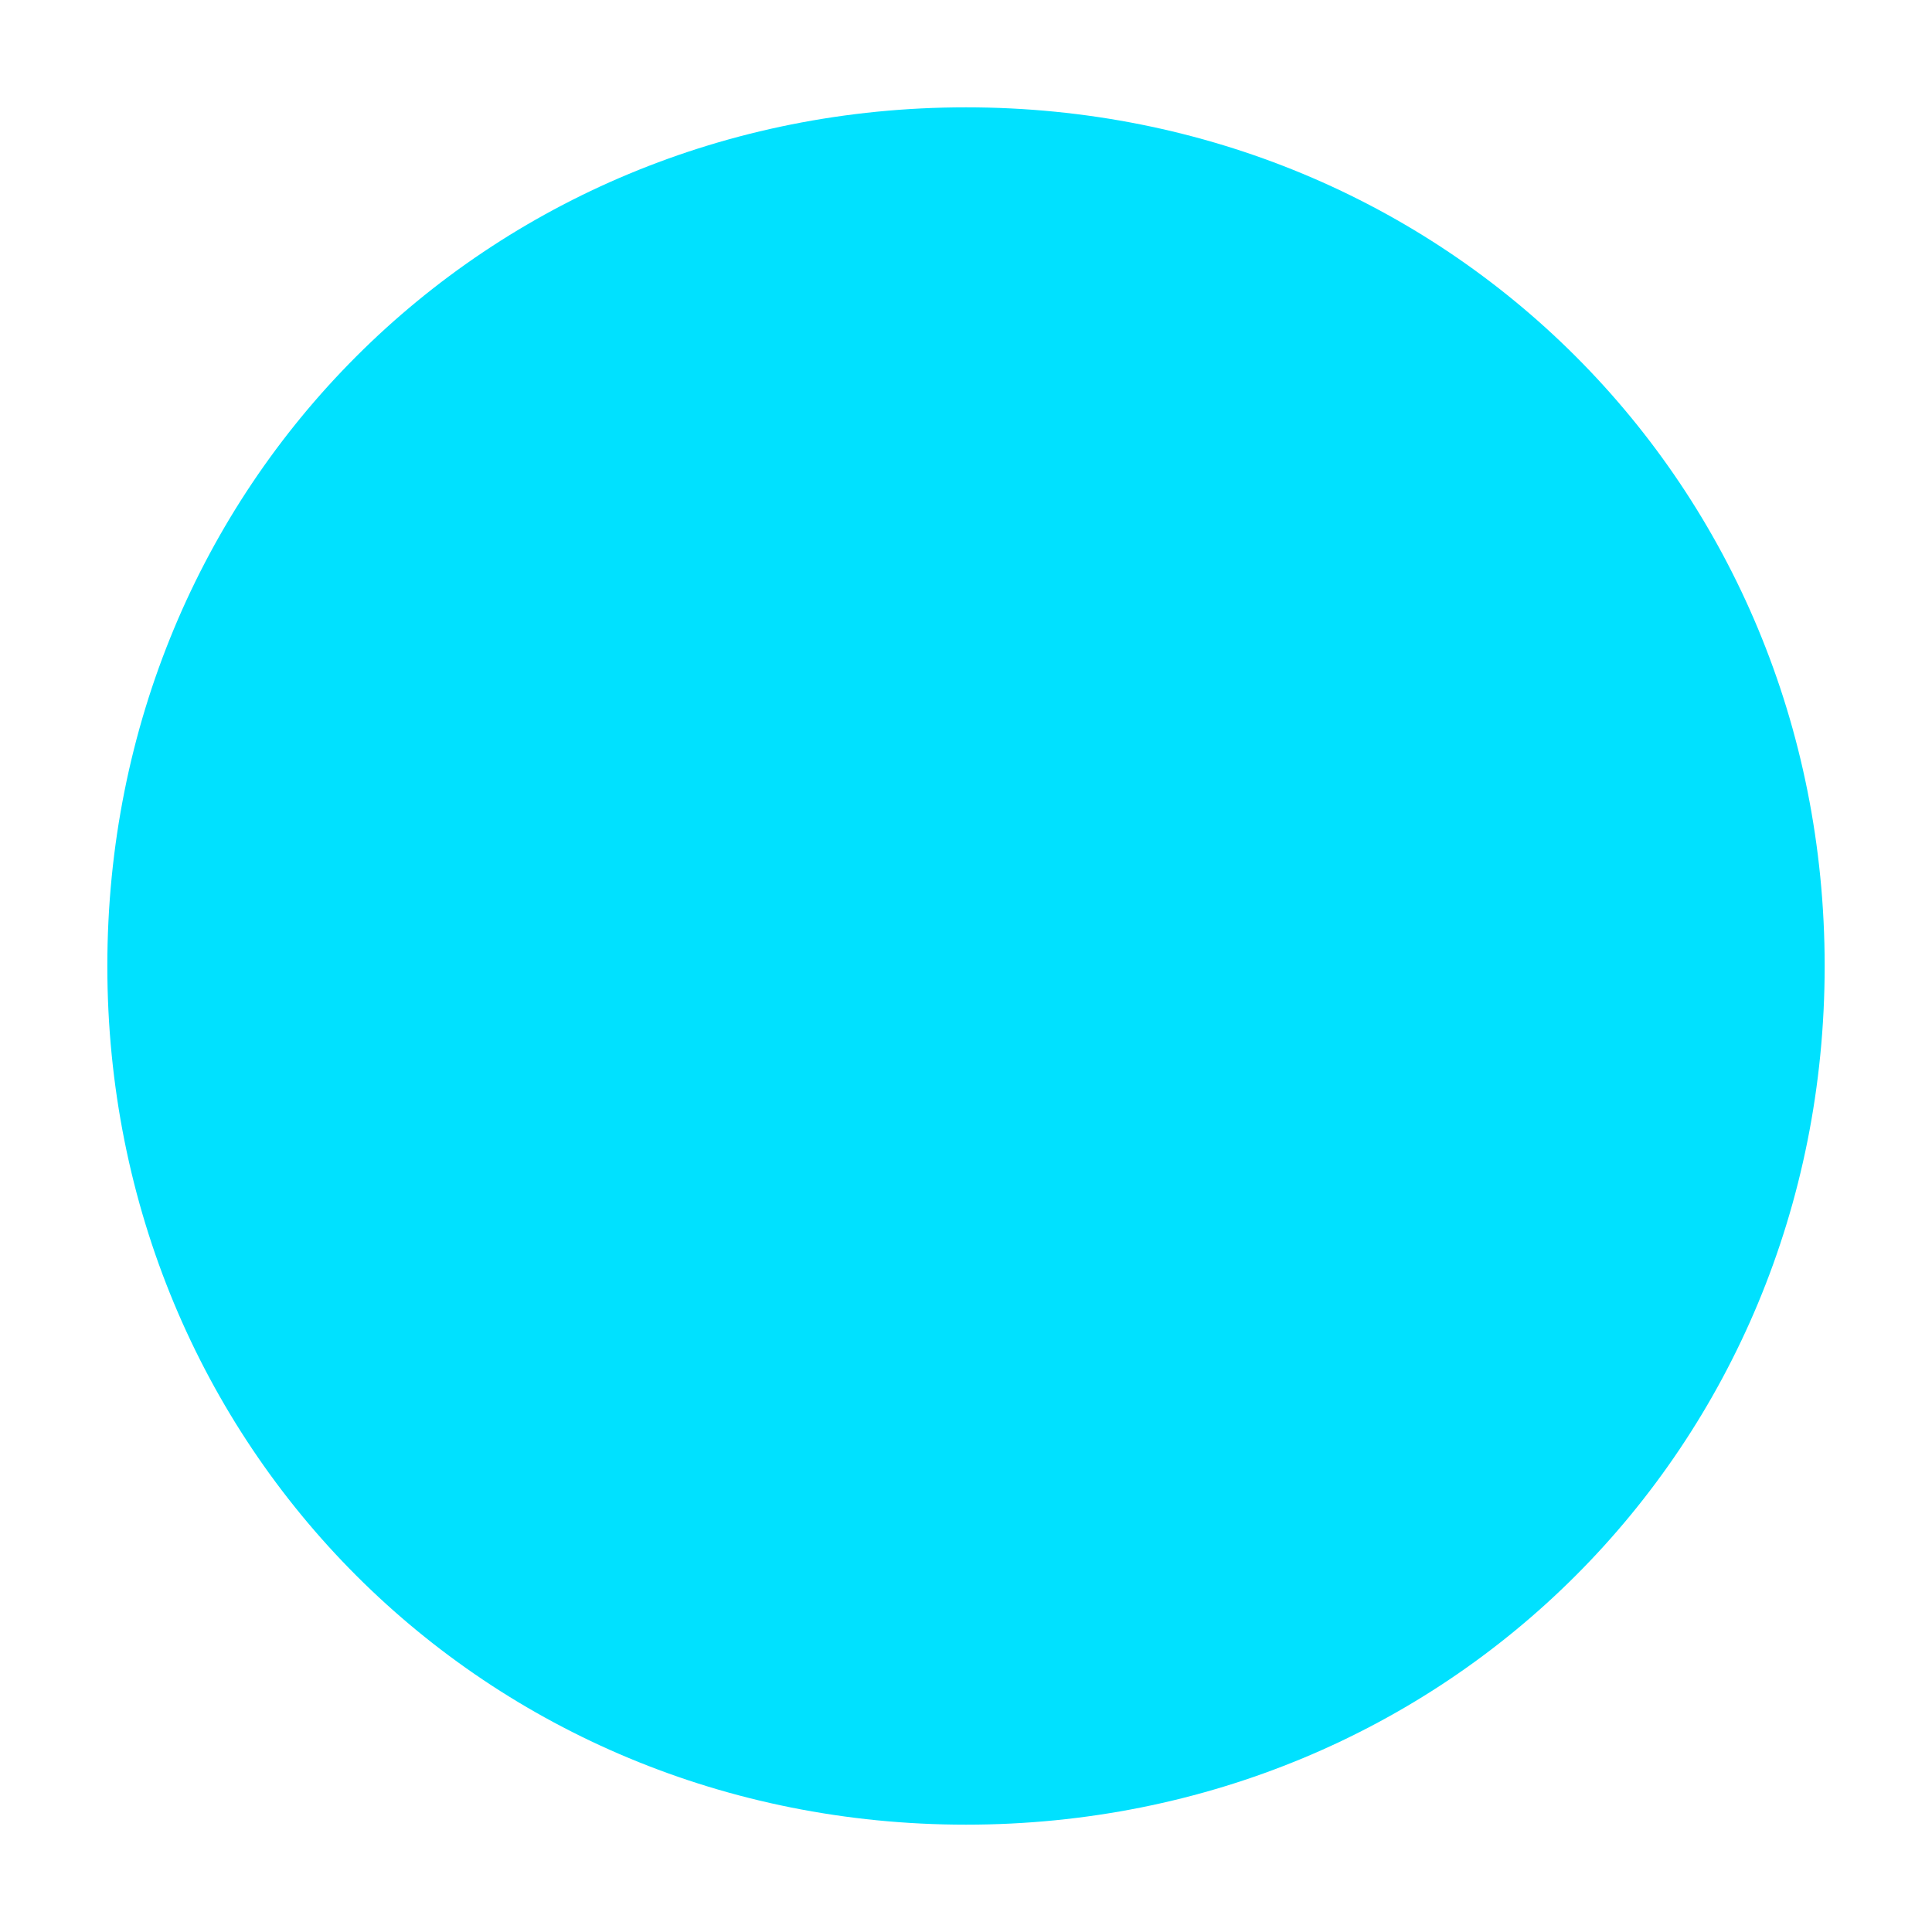
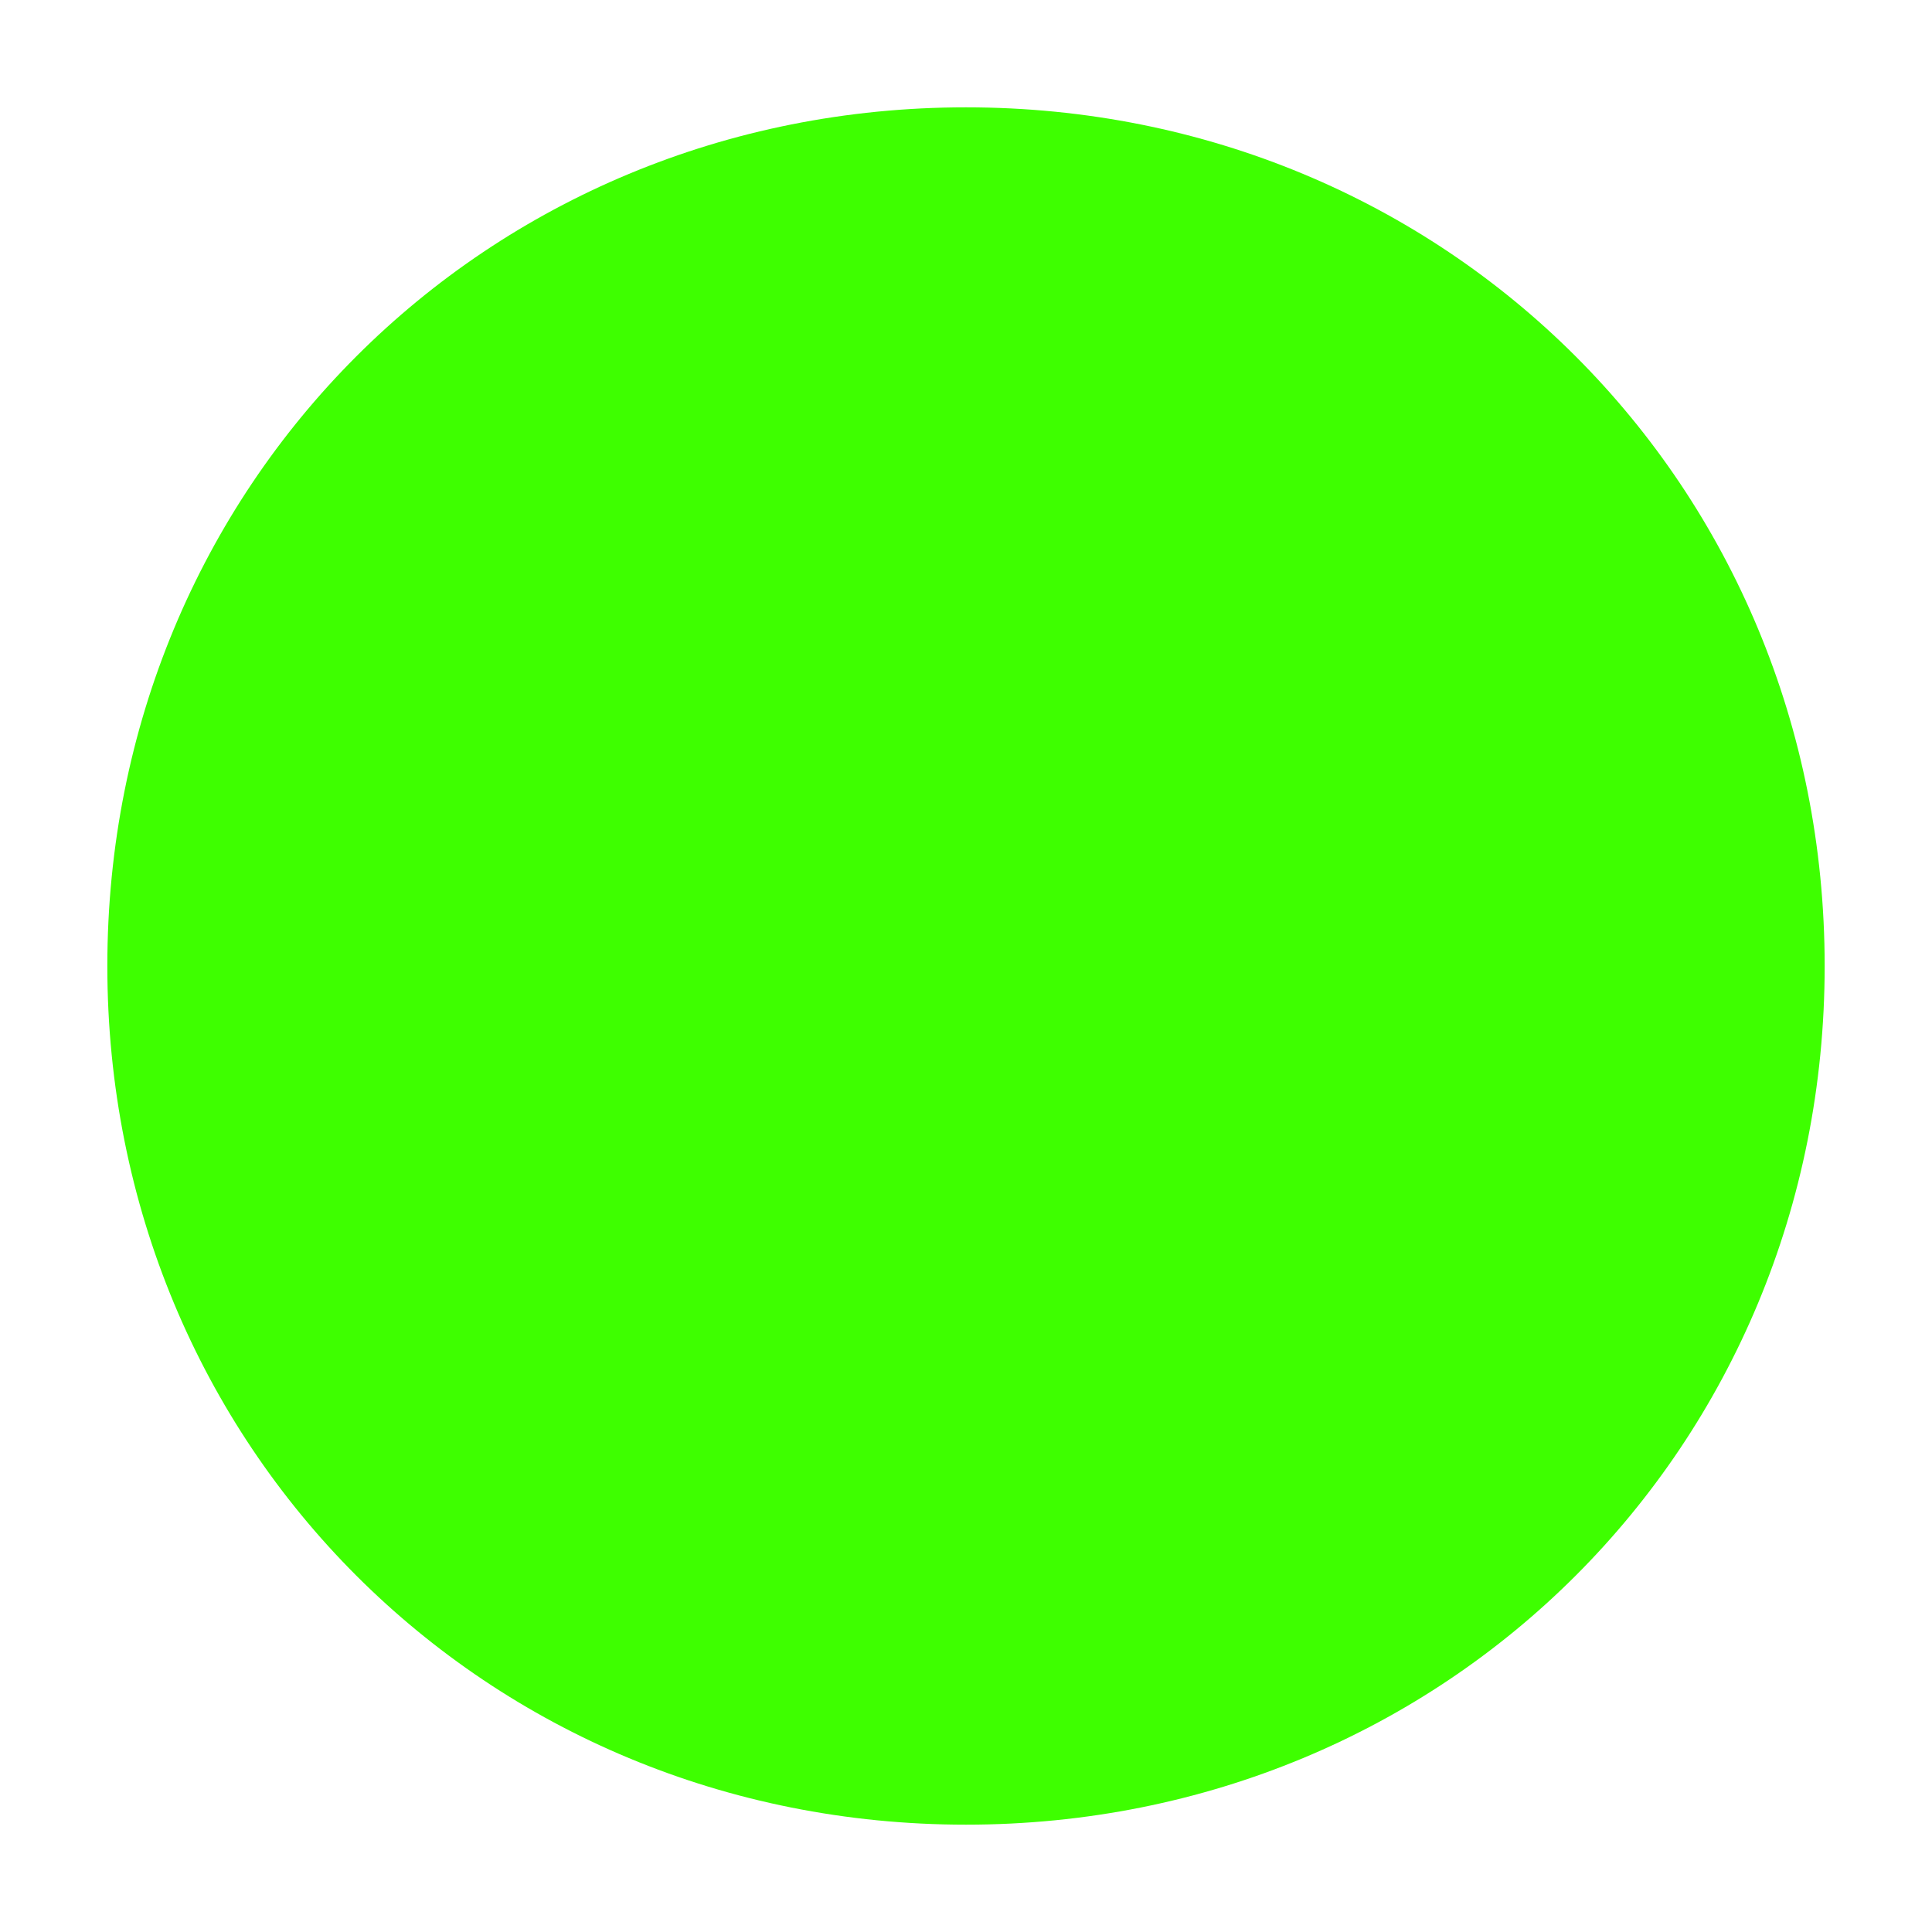
<svg xmlns="http://www.w3.org/2000/svg" version="1.1" width="9px" height="9px">
-   <g transform="matrix(1 0 0 1 -685 -300 )">
-     <path d="M 689.5 300.5  C 691.74 300.5  693.5 302.26  693.5 304.5  C 693.5 306.74  691.74 308.5  689.5 308.5  C 687.26 308.5  685.5 306.74  685.5 304.5  C 685.5 302.26  687.26 300.5  689.5 300.5  Z " fill-rule="nonzero" fill="#00e1ff" stroke="none" />
+   <g transform="matrix(1 0 0 1 -685 -252 )">
+     <path d="M 689.5 252.5  C 691.74 252.5  693.5 254.26  693.5 256.5  C 693.5 258.74  691.74 260.5  689.5 260.5  C 687.26 260.5  685.5 258.74  685.5 256.5  C 685.5 254.26  687.26 252.5  689.5 252.5  Z " fill-rule="nonzero" fill="#3eff00" stroke="none" />
  </g>
</svg>
